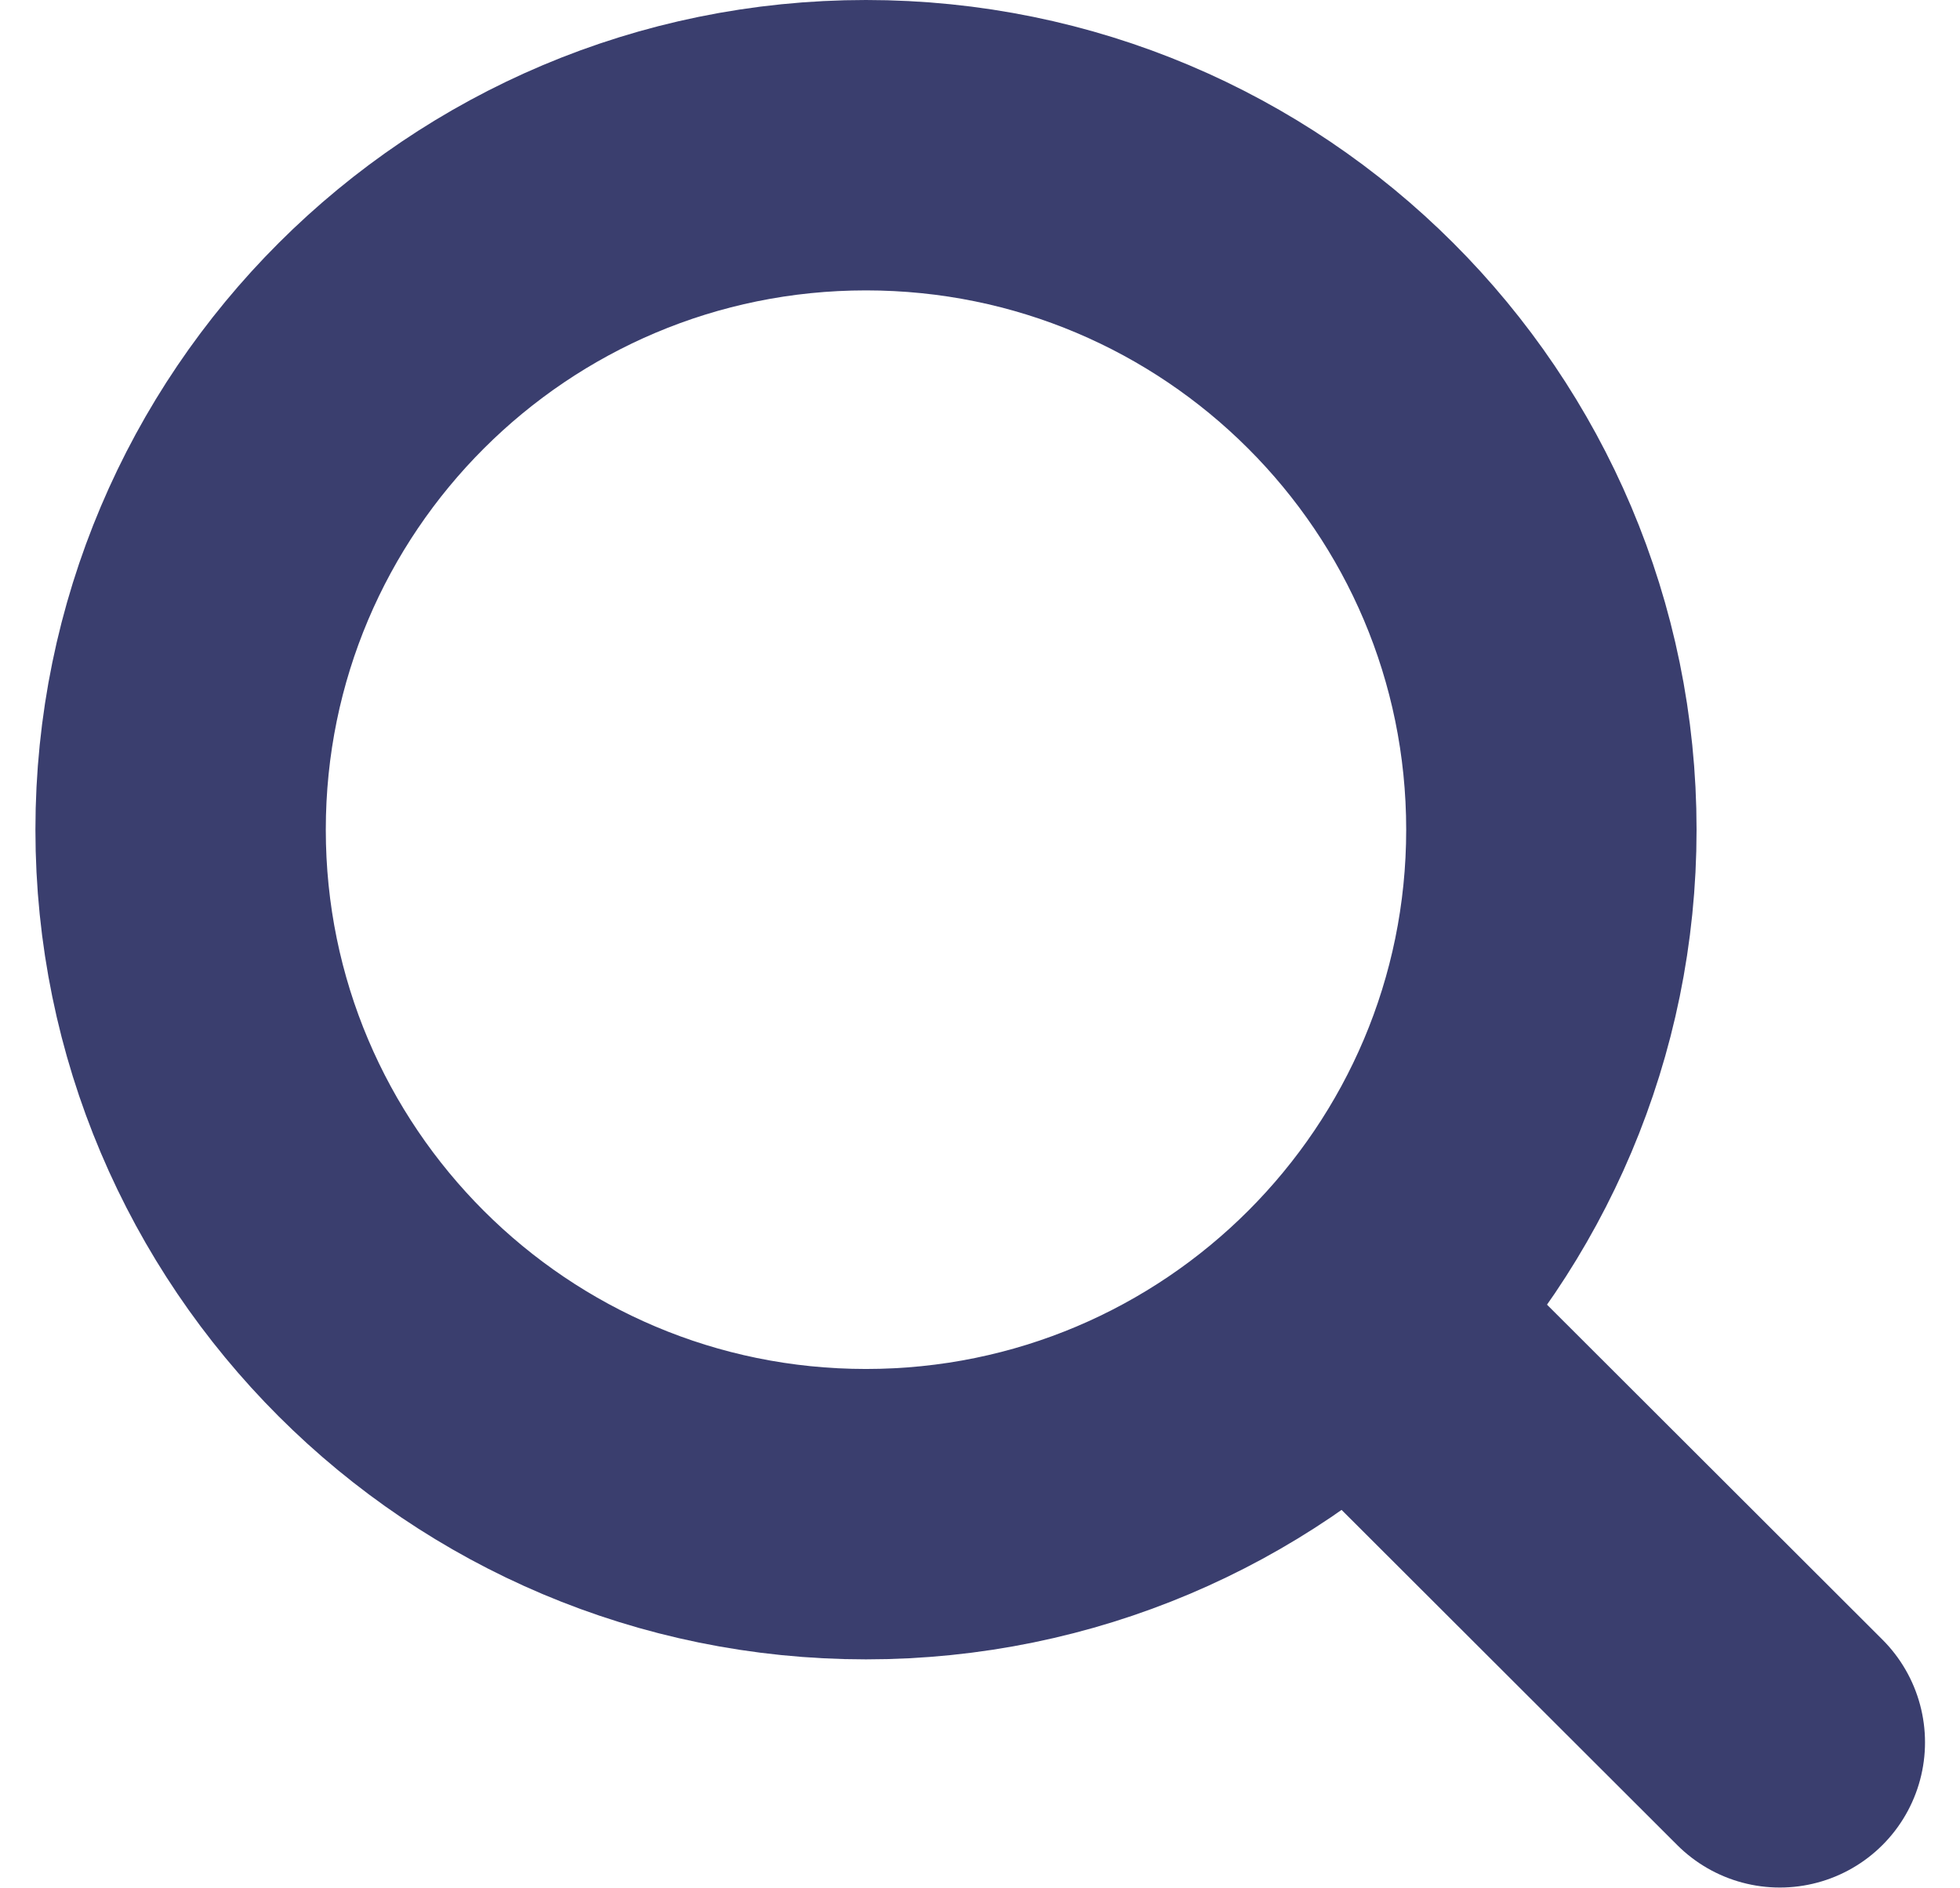
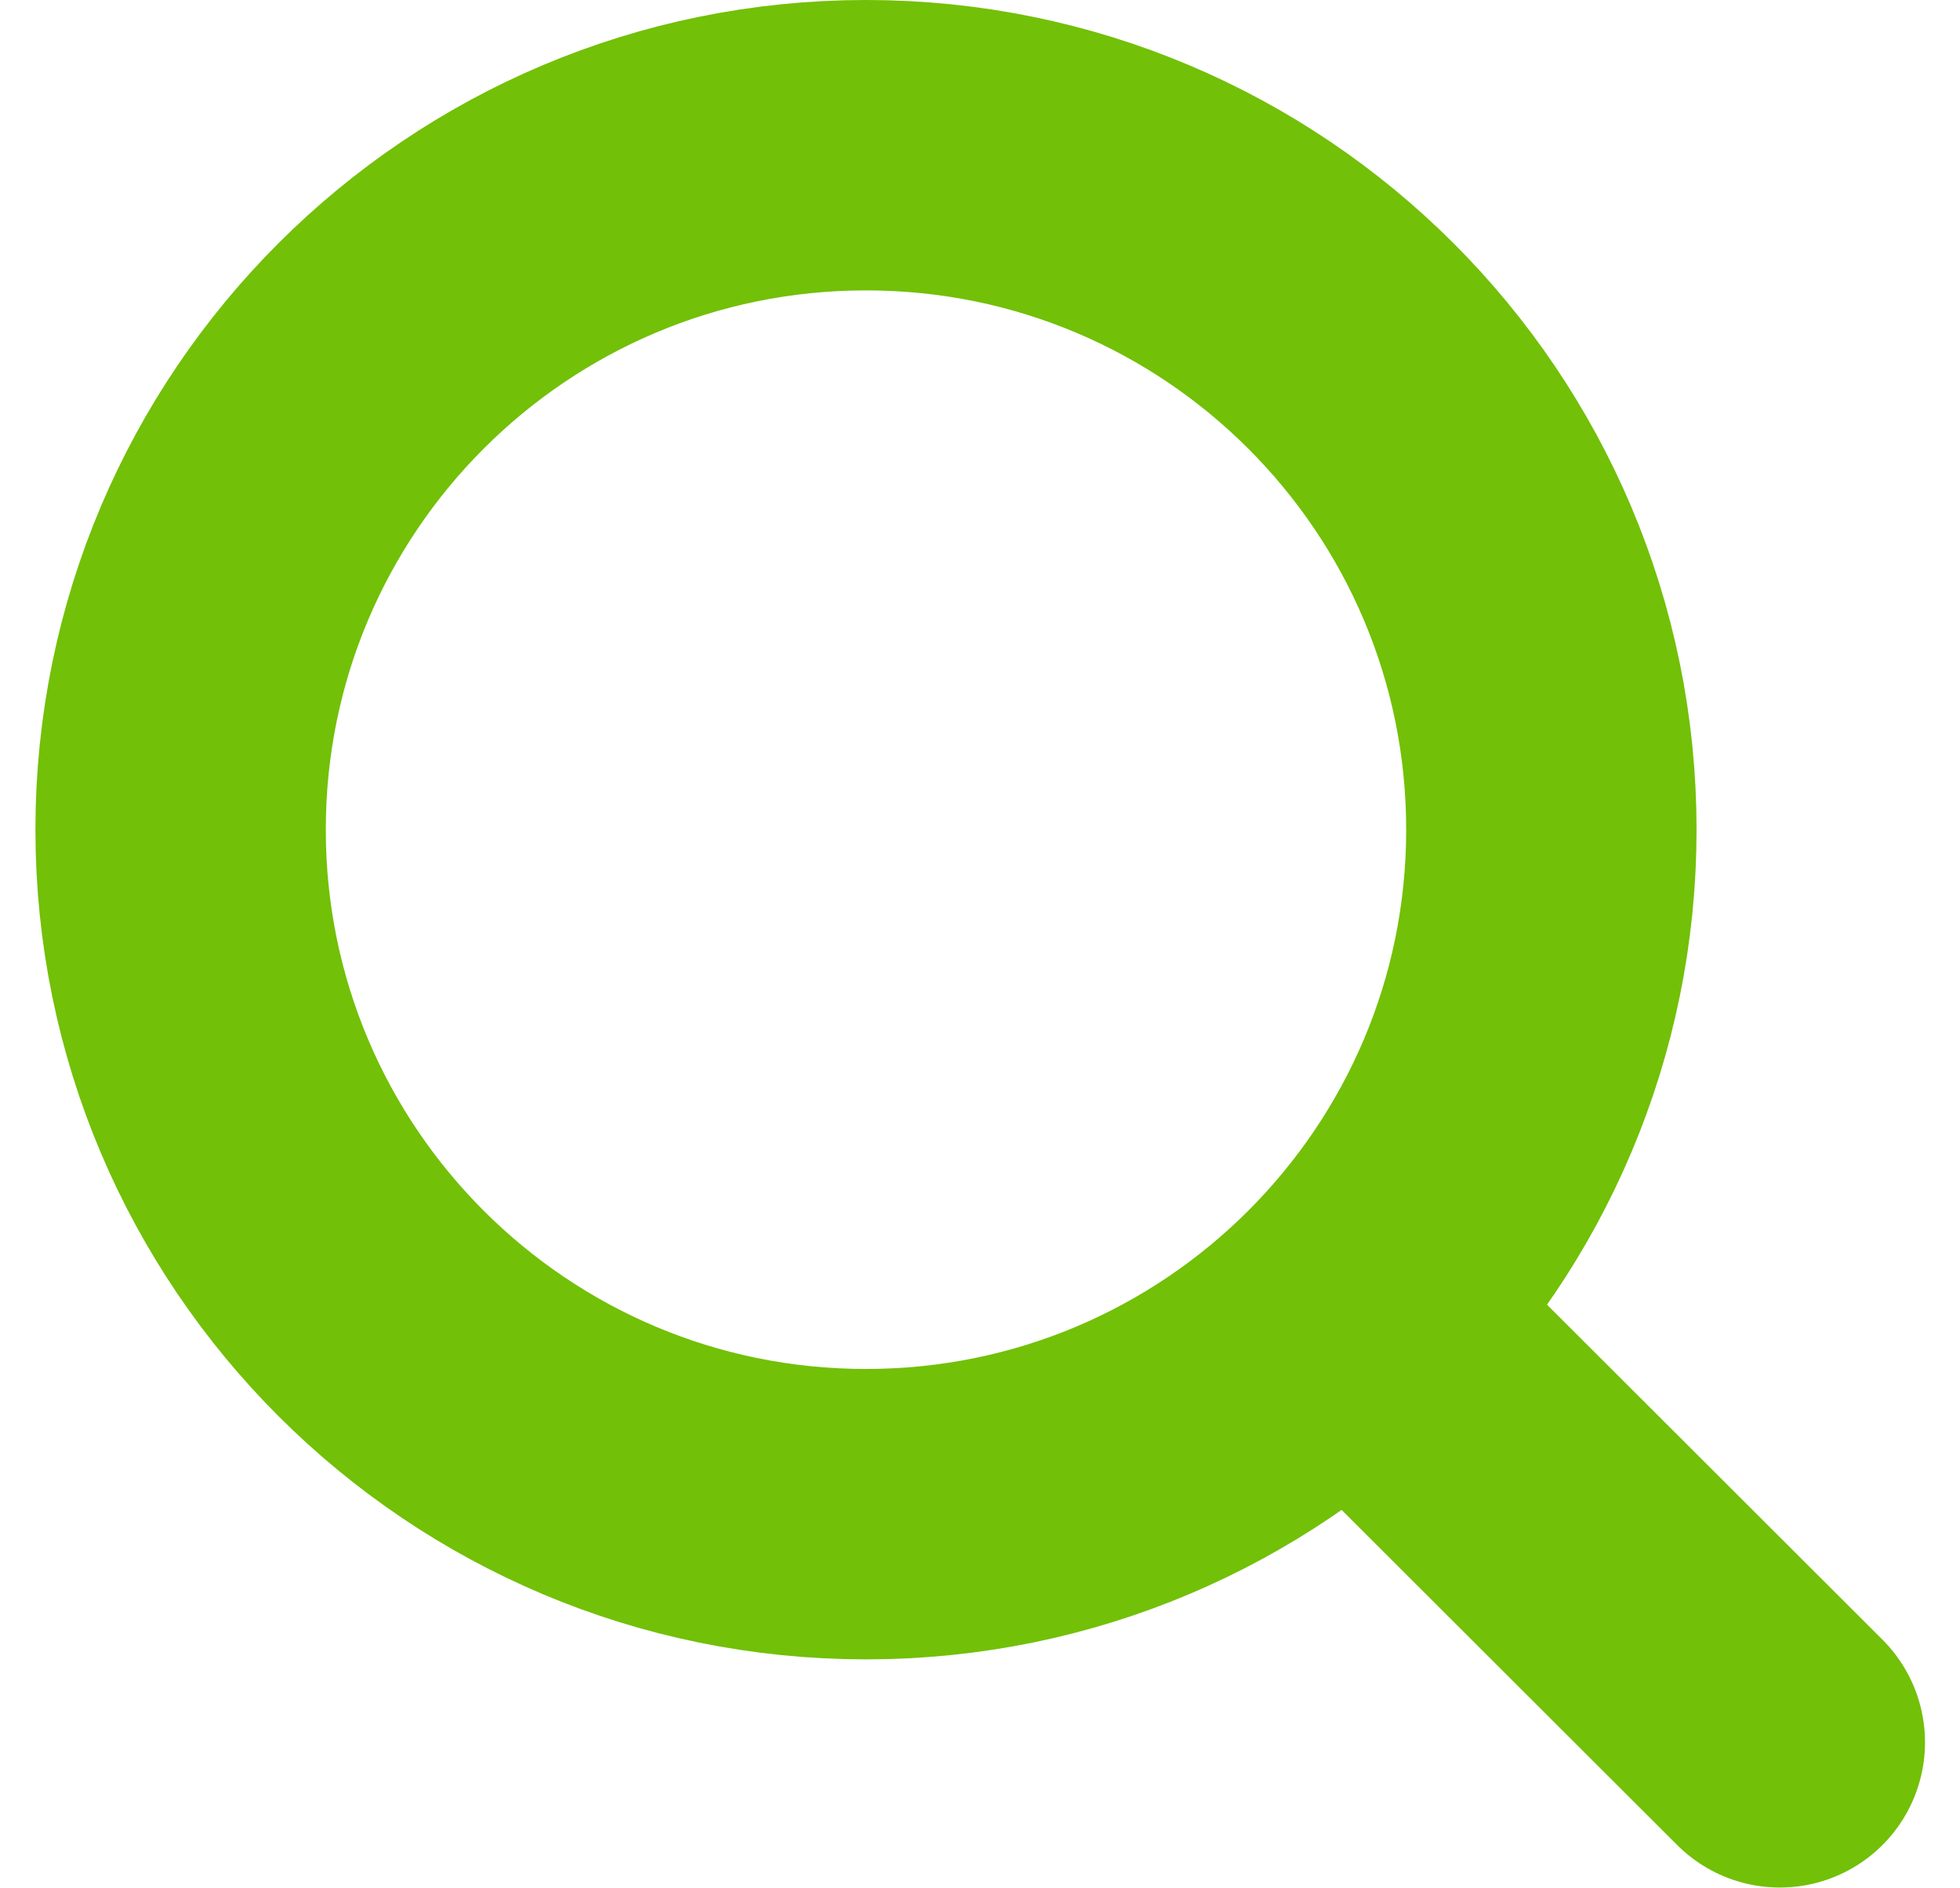
<svg xmlns="http://www.w3.org/2000/svg" width="27" height="26" viewBox="0 0 27 26" fill="none">
-   <path d="M19.01 18.5L24.518 24" stroke="#3A3E6E" stroke-width="4" stroke-linecap="round" stroke-linejoin="round" />
-   <path d="M2.488 11.429C2.488 16.636 6.715 20.857 11.929 20.857C14.541 20.857 16.905 19.798 18.614 18.087C20.318 16.381 21.371 14.028 21.371 11.429C21.371 6.221 17.144 2 11.929 2C6.715 2 2.488 6.221 2.488 11.429Z" stroke="#3A3E6E" stroke-width="4" stroke-linecap="round" stroke-linejoin="round" />
+   <path d="M19.01 18.5L24.518 24" stroke="#72c007" stroke-width="4" stroke-linecap="round" stroke-linejoin="round" />
+   <path d="M2.488 11.429C2.488 16.636 6.715 20.857 11.929 20.857C14.541 20.857 16.905 19.798 18.614 18.087C20.318 16.381 21.371 14.028 21.371 11.429C21.371 6.221 17.144 2 11.929 2C6.715 2 2.488 6.221 2.488 11.429Z" stroke="#72c007" stroke-width="4" stroke-linecap="round" stroke-linejoin="round" />
</svg>
